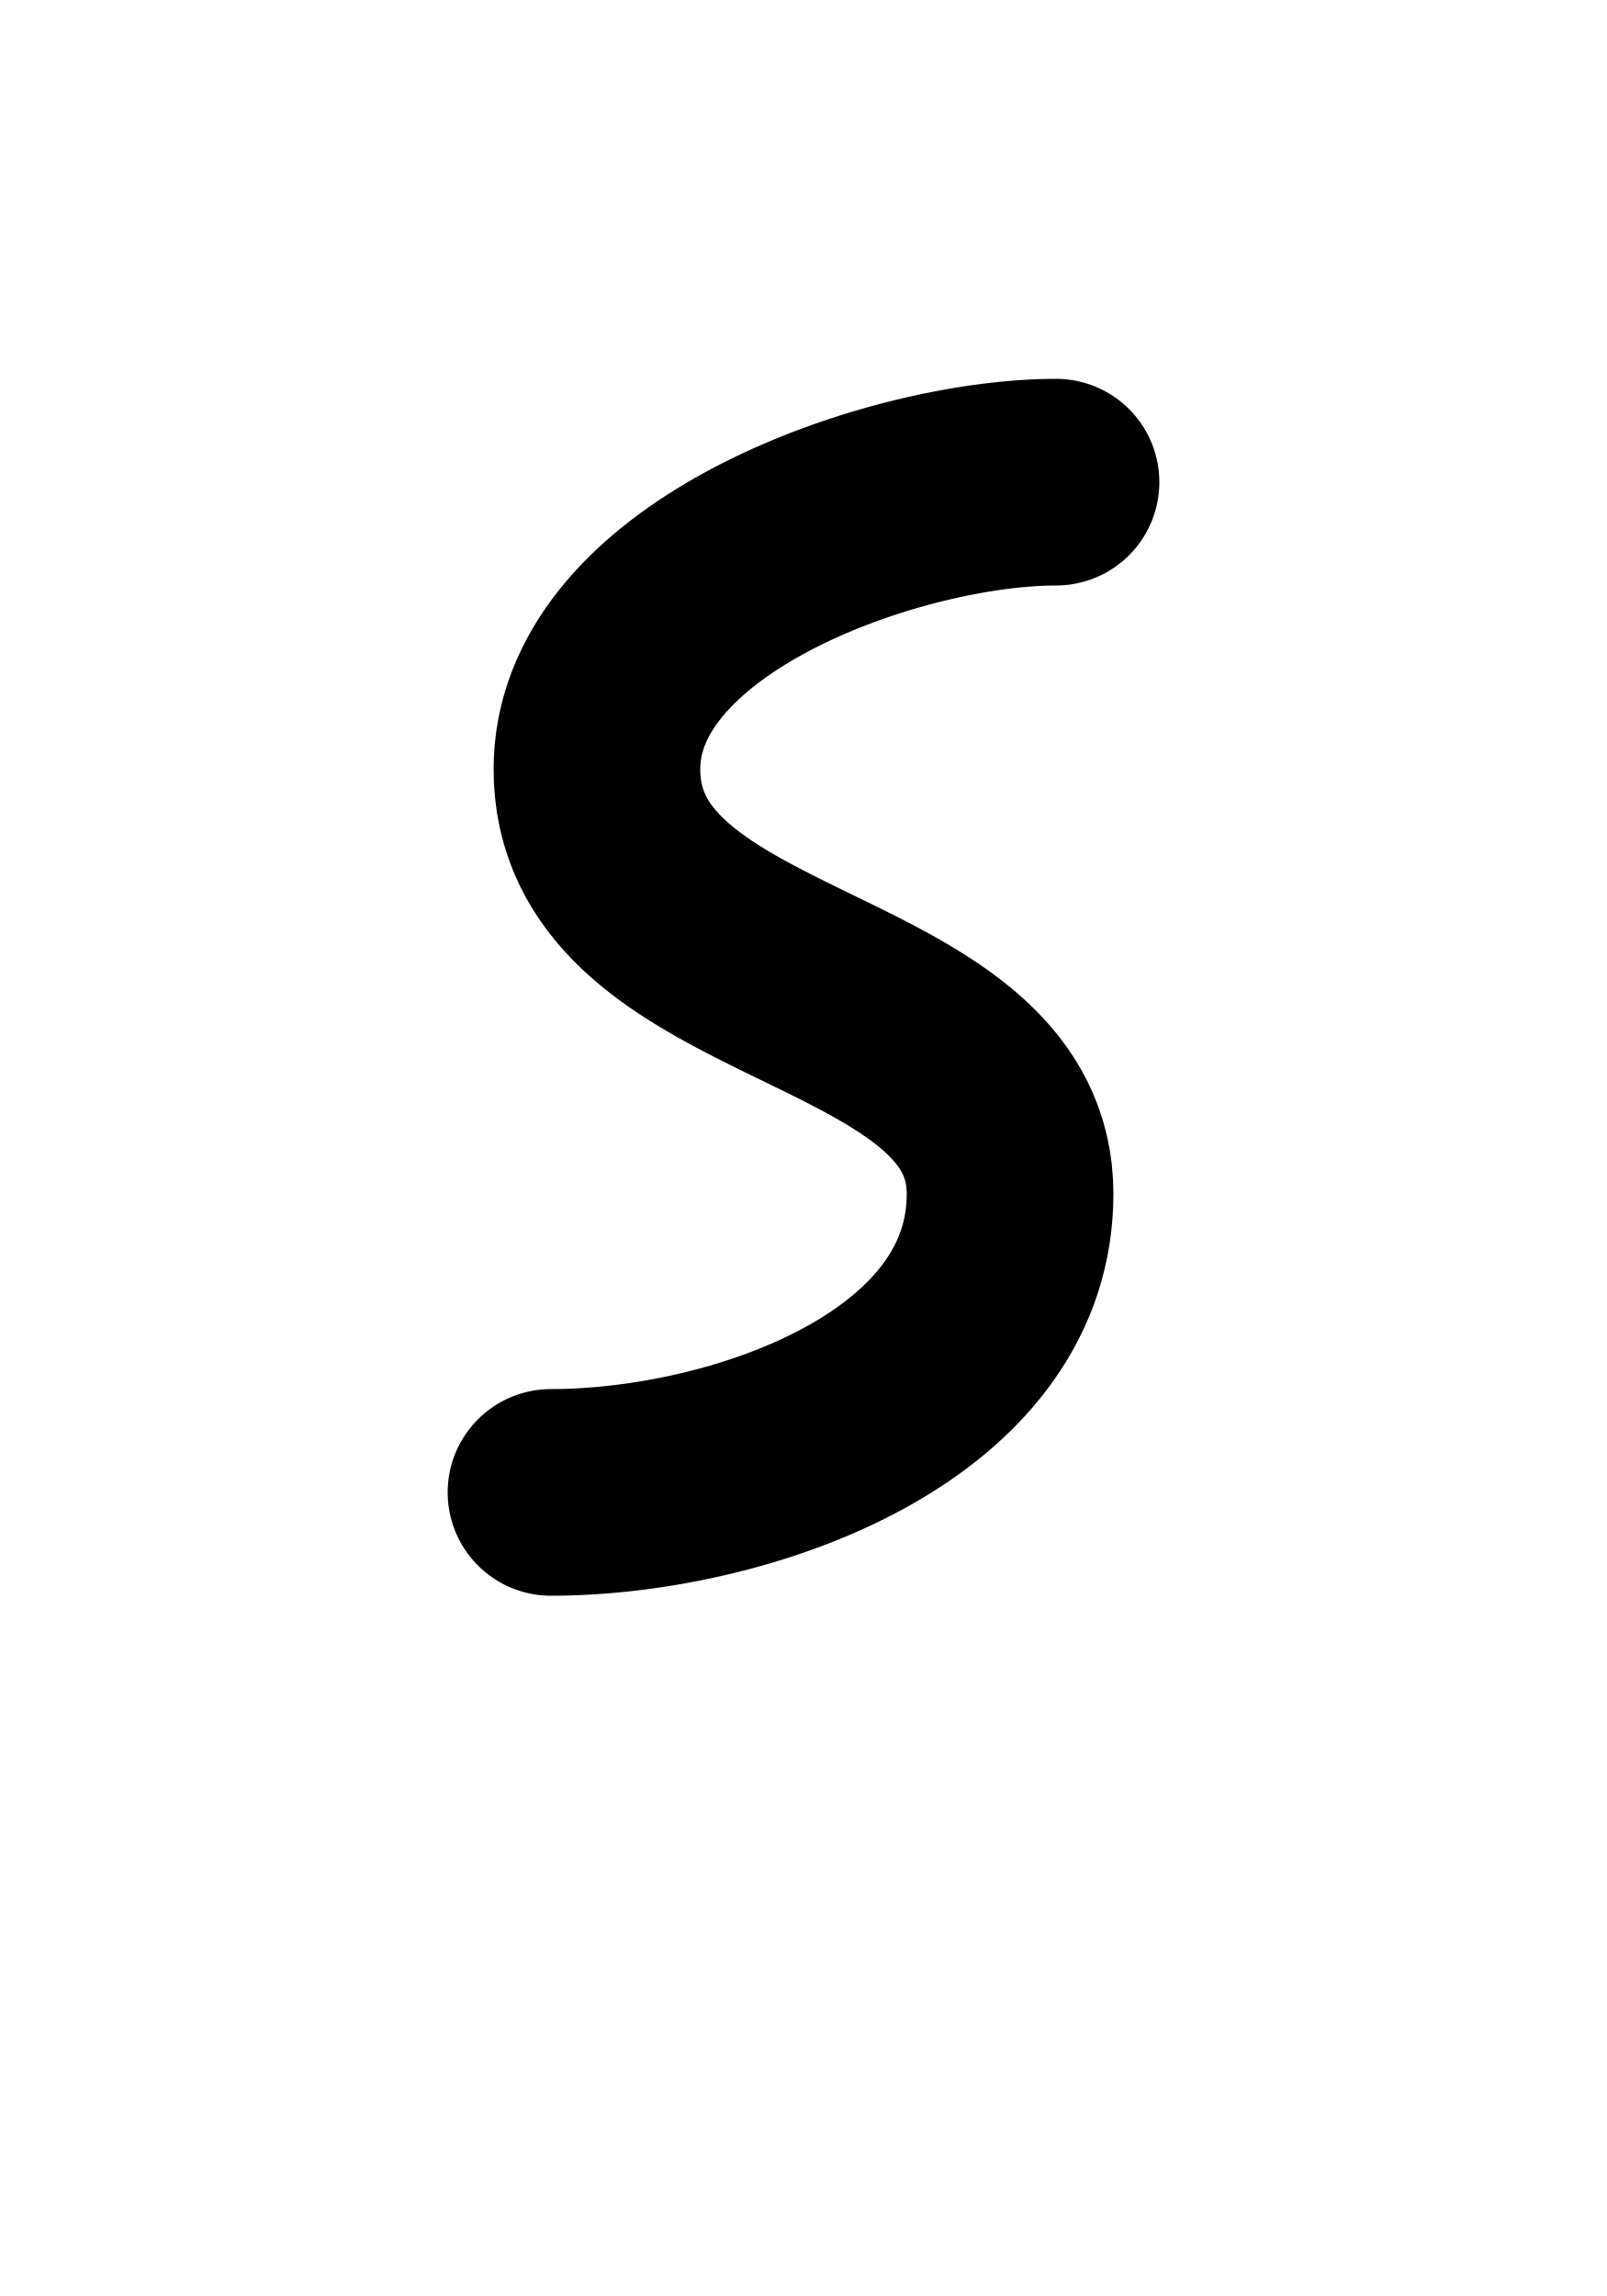
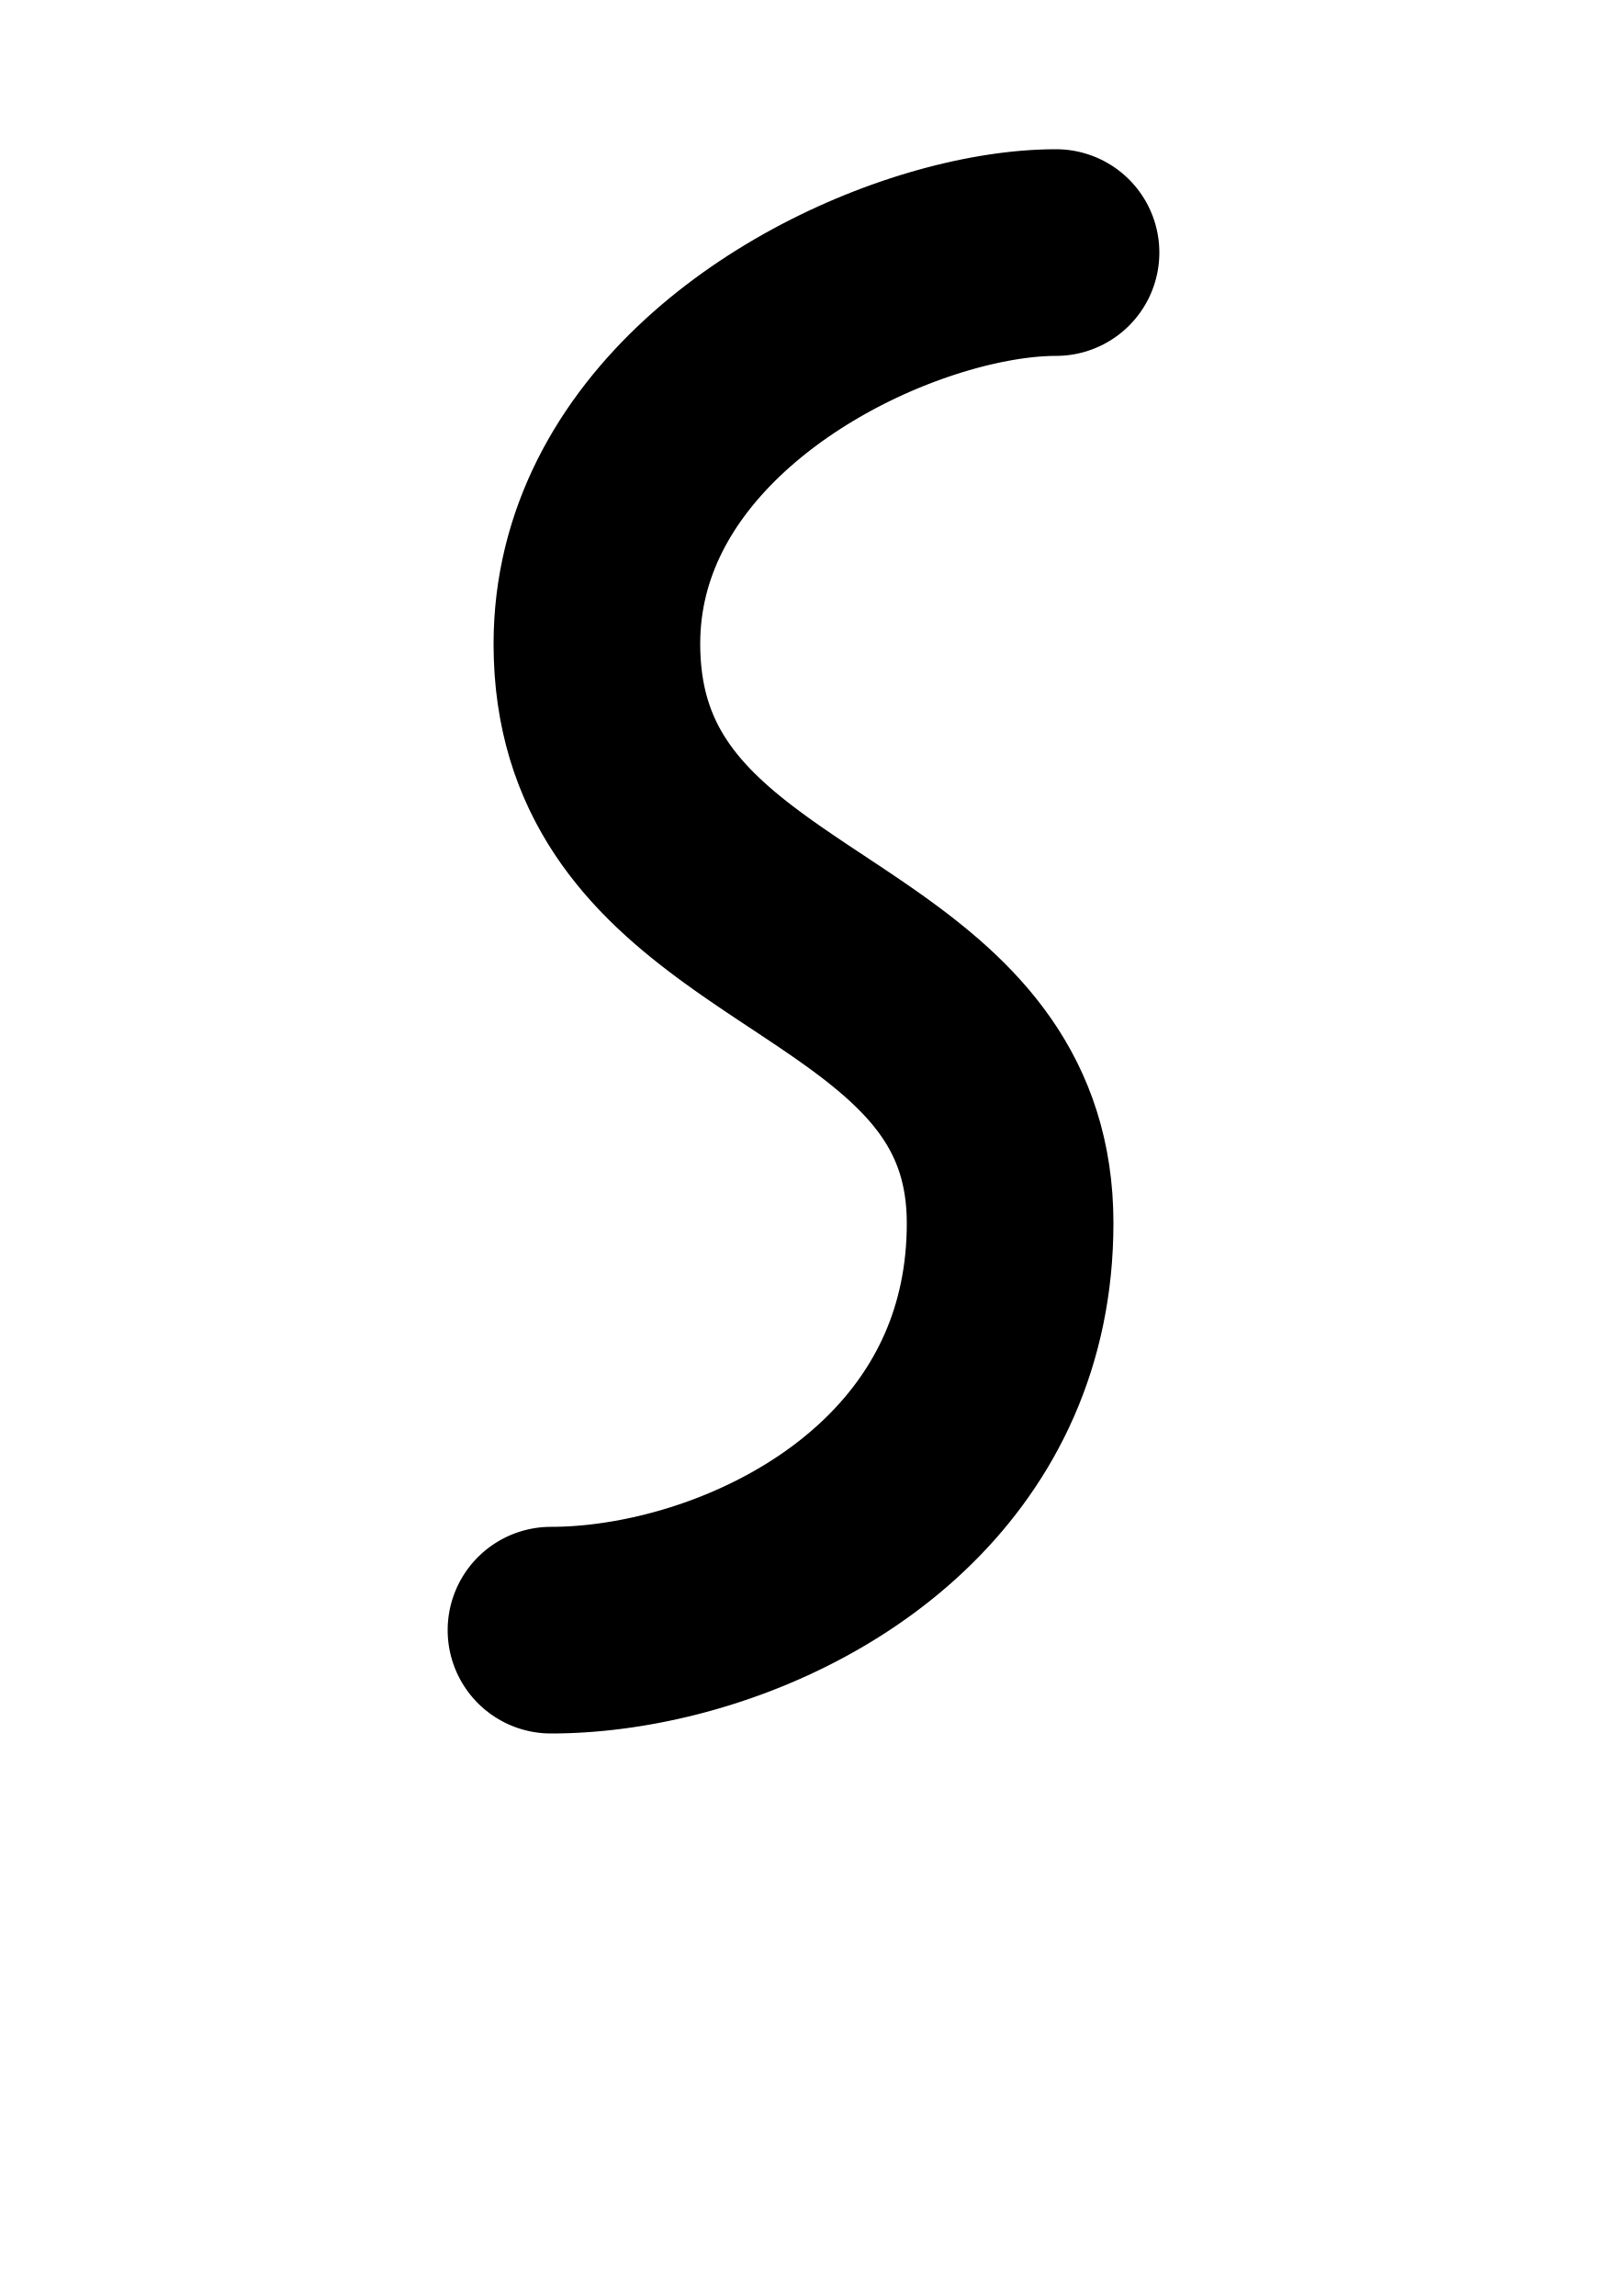
<svg xmlns="http://www.w3.org/2000/svg" viewBox="0 0 700.000 1000">
-   <path d="M 456.507 165.030 L 455.710 165.045 L 452.558 165.129 L 451.798 165.156 L 448.578 165.298 L 447.851 165.335 L 444.566 165.533 L 443.868 165.580 L 440.521 165.833 L 439.849 165.889 L 436.444 166.199 L 435.795 166.262 L 432.334 166.627 L 431.706 166.698 L 428.194 167.118 L 427.583 167.195 L 424.023 167.671 L 423.427 167.754 L 419.823 168.285 L 419.241 168.374 L 415.596 168.960 L 415.025 169.055 L 411.343 169.695 L 410.782 169.797 L 407.066 170.491 L 406.513 170.598 L 402.766 171.347 L 402.220 171.460 L 398.446 172.263 L 397.905 172.381 L 394.107 173.238 L 393.571 173.363 L 389.753 174.274 L 389.220 174.404 L 385.385 175.369 L 384.853 175.506 L 381.005 176.524 L 380.474 176.668 L 376.616 177.739 L 376.084 177.890 L 372.221 179.015 L 371.687 179.173 L 367.821 180.350 L 367.285 180.517 L 363.419 181.747 L 362.879 181.922 L 359.018 183.205 L 358.473 183.389 L 354.619 184.724 L 354.070 184.918 L 350.227 186.305 L 349.671 186.509 L 345.843 187.948 L 345.280 188.164 L 341.470 189.655 L 340.899 189.882 L 337.110 191.424 L 336.530 191.665 L 332.766 193.259 L 332.176 193.513 L 328.441 195.158 L 327.840 195.428 L 324.137 197.124 L 323.525 197.410 L 319.857 199.156 L 319.232 199.459 L 315.603 201.257 L 314.965 201.579 L 311.378 203.427 L 310.727 203.769 L 307.186 205.667 L 306.520 206.032 L 303.028 207.980 L 302.346 208.368 L 298.907 210.366 L 298.210 210.780 L 294.827 212.828 L 294.113 213.270 L 290.790 215.367 L 290.058 215.839 L 286.798 217.986 L 286.049 218.490 L 282.856 220.687 L 282.089 221.226 L 278.966 223.471 L 278.181 224.049 L 275.131 226.343 L 274.328 226.961 L 271.356 229.304 L 270.535 229.966 L 267.644 232.358 L 266.806 233.068 L 263.998 235.507 L 263.144 236.268 L 260.424 238.756 L 259.555 239.572 L 256.925 242.108 L 256.043 242.983 L 253.508 245.566 L 252.614 246.503 L 250.177 249.134 L 249.275 250.138 L 246.939 252.816 L 246.032 253.890 L 243.801 256.616 L 242.892 257.764 L 240.769 260.537 L 239.864 261.762 L 237.853 264.581 L 236.956 265.887 L 235.061 268.753 L 234.179 270.141 L 232.402 273.054 L 231.965 273.786 L 231.542 274.526 L 229.887 277.485 L 229.464 278.259 L 229.056 279.042 L 227.527 282.047 L 227.122 282.863 L 226.734 283.688 L 225.334 286.739 L 224.951 287.596 L 224.587 288.461 L 223.319 291.558 L 222.963 292.455 L 222.627 293.360 L 221.496 296.502 L 221.171 297.436 L 220.867 298.377 L 219.875 301.565 L 219.586 302.533 L 219.319 303.507 L 218.470 306.739 L 218.221 307.737 L 217.994 308.740 L 217.292 312.017 L 217.085 313.039 L 216.902 314.066 L 216.350 317.389 L 216.190 318.430 L 216.054 319.474 L 215.655 322.842 L 215.543 323.895 L 215.456 324.952 L 215.214 328.364 L 215.151 329.424 L 215.114 330.485 L 215.032 333.941 L 215.020 335.061 L 215.035 336.181 L 215.148 340.460 L 215.196 341.670 L 215.276 342.878 L 215.609 347.023 L 215.725 348.259 L 215.876 349.491 L 216.422 353.505 L 216.610 354.755 L 216.833 355.999 L 217.586 359.885 L 217.847 361.135 L 218.143 362.377 L 219.097 366.141 L 219.428 367.377 L 219.795 368.603 L 220.943 372.248 L 221.342 373.456 L 221.775 374.652 L 223.110 378.182 L 223.570 379.349 L 224.063 380.502 L 225.579 383.921 L 226.091 385.036 L 226.634 386.137 L 228.324 389.449 L 228.880 390.503 L 229.463 391.542 L 231.321 394.750 L 231.909 395.737 L 232.522 396.708 L 234.541 399.817 L 235.151 400.732 L 235.784 401.632 L 237.957 404.645 L 238.579 405.487 L 239.220 406.314 L 241.541 409.236 L 242.165 410.004 L 242.806 410.758 L 245.269 413.593 L 245.887 414.290 L 246.519 414.973 L 249.116 417.724 L 249.722 418.353 L 250.339 418.969 L 253.064 421.640 L 254.246 422.758 L 257.093 425.353 L 258.227 426.352 L 261.189 428.875 L 262.266 429.765 L 265.337 432.220 L 266.354 433.010 L 269.526 435.401 L 270.479 436.100 L 273.746 438.431 L 274.632 439.047 L 277.989 441.323 L 278.808 441.865 L 282.246 444.087 L 282.997 444.563 L 286.511 446.737 L 287.195 447.152 L 290.778 449.282 L 291.395 449.642 L 295.041 451.732 L 295.592 452.042 L 299.293 454.096 L 299.779 454.361 L 303.530 456.382 L 303.952 456.606 L 307.745 458.598 L 308.104 458.785 L 311.934 460.752 L 312.231 460.903 L 316.091 462.849 L 316.327 462.968 L 320.209 464.897 L 320.385 464.984 L 324.284 466.901 L 324.400 466.957 L 328.308 468.865 L 328.364 468.892 L 332.275 470.794 L 336.150 472.679 L 339.955 474.537 L 343.684 476.372 L 347.328 478.186 L 350.881 479.982 L 354.335 481.761 L 357.682 483.525 L 360.914 485.273 L 364.023 487.007 L 367.001 488.725 L 369.841 490.426 L 372.535 492.108 L 375.074 493.768 L 377.454 495.401 L 379.667 497.004 L 381.709 498.570 L 383.576 500.093 L 385.267 501.567 L 386.782 502.985 L 388.123 504.340 L 389.296 505.628 L 390.310 506.844 L 391.177 507.987 L 391.909 509.060 L 392.524 510.070 L 393.039 511.029 L 393.471 511.955 L 393.836 512.873 L 394.147 513.811 L 394.412 514.802 L 394.632 515.883 L 394.805 517.088 L 394.920 518.452 L 394.968 520.186 L 394.930 522.133 L 394.810 524.189 L 394.615 526.175 L 394.349 528.098 L 394.014 529.968 L 393.612 531.792 L 393.144 533.577 L 392.609 535.331 L 392.006 537.062 L 391.334 538.774 L 390.591 540.474 L 389.775 542.165 L 388.882 543.852 L 387.911 545.538 L 386.859 547.223 L 385.723 548.910 L 384.502 550.599 L 383.193 552.291 L 381.794 553.983 L 380.305 555.675 L 378.725 557.367 L 377.054 559.055 L 375.292 560.738 L 373.439 562.414 L 371.496 564.080 L 369.464 565.735 L 367.345 567.376 L 365.141 569.000 L 362.854 570.606 L 360.485 572.191 L 358.039 573.753 L 355.516 575.290 L 352.921 576.801 L 350.255 578.283 L 347.523 579.735 L 344.727 581.156 L 341.871 582.543 L 338.958 583.896 L 335.991 585.213 L 332.973 586.493 L 329.909 587.735 L 326.802 588.938 L 323.655 590.101 L 320.472 591.224 L 317.256 592.305 L 314.012 593.345 L 310.742 594.341 L 307.451 595.295 L 304.142 596.205 L 300.818 597.071 L 297.484 597.893 L 294.142 598.670 L 290.798 599.402 L 287.454 600.089 L 284.115 600.731 L 280.783 601.328 L 277.463 601.879 L 274.160 602.385 L 270.875 602.845 L 267.614 603.260 L 264.381 603.630 L 261.179 603.955 L 258.013 604.235 L 254.887 604.471 L 251.804 604.663 L 248.770 604.811 L 245.789 604.916 L 242.864 604.978 L 239.676 605.001 L 238.572 605.023 L 237.469 605.071 L 236.367 605.147 L 235.267 605.250 L 234.170 605.379 L 233.077 605.536 L 231.988 605.719 L 230.904 605.929 L 229.825 606.165 L 228.752 606.428 L 227.686 606.718 L 226.628 607.033 L 225.577 607.374 L 224.535 607.741 L 223.503 608.133 L 222.480 608.550 L 221.469 608.993 L 220.468 609.460 L 219.479 609.952 L 218.502 610.467 L 217.538 611.007 L 216.588 611.570 L 215.652 612.156 L 214.731 612.765 L 213.825 613.396 L 212.934 614.050 L 212.060 614.725 L 211.203 615.421 L 210.363 616.138 L 209.541 616.876 L 208.737 617.633 L 207.952 618.410 L 207.186 619.206 L 206.441 620.021 L 205.715 620.853 L 205.010 621.703 L 204.326 622.571 L 203.664 623.454 L 203.023 624.354 L 202.405 625.269 L 201.809 626.199 L 201.237 627.144 L 200.687 628.102 L 200.162 629.073 L 199.660 630.057 L 199.183 631.053 L 198.730 632.061 L 198.303 633.079 L 197.900 634.107 L 197.523 635.145 L 197.171 636.192 L 196.845 637.247 L 196.545 638.310 L 196.271 639.380 L 196.024 640.457 L 195.803 641.539 L 195.608 642.626 L 195.441 643.718 L 195.300 644.813 L 195.186 645.912 L 195.099 647.013 L 195.039 648.115 L 195.007 649.219 L 195.001 650.324 L 195.023 651.428 L 195.071 652.531 L 195.147 653.633 L 195.250 654.733 L 195.379 655.830 L 195.536 656.923 L 195.719 658.012 L 195.929 659.096 L 196.165 660.175 L 196.428 661.248 L 196.718 662.314 L 197.033 663.372 L 197.374 664.423 L 197.741 665.465 L 198.133 666.497 L 198.550 667.520 L 198.993 668.531 L 199.460 669.532 L 199.952 670.521 L 200.467 671.498 L 201.007 672.462 L 201.570 673.412 L 202.156 674.348 L 202.765 675.269 L 203.396 676.175 L 204.050 677.066 L 204.725 677.940 L 205.421 678.797 L 206.138 679.637 L 206.876 680.459 L 207.633 681.263 L 208.410 682.048 L 209.206 682.814 L 210.021 683.559 L 210.853 684.285 L 211.703 684.990 L 212.571 685.674 L 213.454 686.336 L 214.354 686.977 L 215.269 687.595 L 216.199 688.191 L 217.144 688.763 L 218.102 689.313 L 219.073 689.838 L 220.057 690.340 L 221.053 690.817 L 222.061 691.270 L 223.079 691.697 L 224.107 692.100 L 225.145 692.477 L 226.192 692.829 L 227.247 693.155 L 228.310 693.455 L 229.380 693.729 L 230.457 693.976 L 231.539 694.197 L 232.626 694.392 L 233.718 694.559 L 234.813 694.700 L 235.912 694.814 L 237.013 694.901 L 238.115 694.961 L 239.219 694.993 L 240.324 694.999 L 243.830 694.974 L 244.466 694.965 L 248.020 694.889 L 248.642 694.871 L 252.240 694.745 L 252.851 694.719 L 256.490 694.541 L 257.090 694.508 L 260.768 694.279 L 261.359 694.239 L 265.072 693.959 L 265.656 693.911 L 269.402 693.579 L 269.979 693.525 L 273.754 693.141 L 274.326 693.080 L 278.129 692.645 L 278.696 692.576 L 282.523 692.089 L 283.087 692.013 L 286.935 691.474 L 287.498 691.392 L 291.363 690.800 L 291.925 690.710 L 295.806 690.066 L 296.367 689.969 L 300.260 689.272 L 300.822 689.167 L 304.725 688.417 L 305.289 688.305 L 309.198 687.502 L 309.764 687.382 L 313.677 686.525 L 314.247 686.396 L 318.160 685.486 L 318.734 685.349 L 322.645 684.385 L 323.223 684.238 L 327.129 683.220 L 327.714 683.064 L 331.611 681.992 L 332.202 681.825 L 336.089 680.699 L 336.687 680.521 L 340.560 679.341 L 341.166 679.151 L 345.022 677.916 L 345.637 677.714 L 349.472 676.424 L 350.097 676.209 L 353.910 674.864 L 354.545 674.635 L 358.332 673.235 L 358.977 672.991 L 362.736 671.535 L 363.393 671.275 L 367.120 669.764 L 367.789 669.487 L 371.482 667.920 L 372.163 667.624 L 375.819 666.002 L 376.513 665.686 L 380.128 664.008 L 380.837 663.671 L 384.409 661.937 L 385.131 661.578 L 388.657 659.786 L 389.394 659.403 L 392.871 657.556 L 393.623 657.147 L 397.048 655.242 L 397.815 654.806 L 401.185 652.844 L 401.967 652.378 L 405.279 650.360 L 406.076 649.862 L 409.328 647.786 L 410.140 647.255 L 413.328 645.121 L 414.155 644.555 L 417.276 642.363 L 418.117 641.758 L 421.169 639.509 L 422.024 638.864 L 425.004 636.556 L 425.870 635.868 L 428.775 633.502 L 429.653 632.768 L 432.479 630.344 L 433.367 629.562 L 436.112 627.080 L 437.008 626.247 L 439.669 623.706 L 440.570 622.821 L 443.145 620.220 L 444.049 619.280 L 446.533 616.620 L 447.437 615.623 L 449.829 612.904 L 450.730 611.848 L 453.026 609.069 L 453.919 607.953 L 456.116 605.115 L 456.998 603.936 L 459.094 601.038 L 459.960 599.798 L 461.951 596.840 L 462.795 595.538 L 464.680 592.519 L 465.498 591.155 L 467.272 588.076 L 468.058 586.653 L 469.719 583.513 L 470.100 582.776 L 470.468 582.032 L 472.012 578.831 L 472.372 578.067 L 472.718 577.295 L 474.144 574.034 L 474.480 573.243 L 474.802 572.447 L 476.106 569.124 L 476.416 568.311 L 476.710 567.491 L 477.889 564.107 L 478.170 563.273 L 478.435 562.434 L 479.487 558.988 L 479.737 558.137 L 479.971 557.280 L 480.891 553.773 L 481.109 552.908 L 481.310 552.038 L 482.097 548.469 L 482.281 547.593 L 482.447 546.714 L 483.098 543.082 L 483.247 542.200 L 483.378 541.315 L 483.889 537.622 L 484.002 536.737 L 484.098 535.850 L 484.467 532.094 L 484.545 531.211 L 484.605 530.327 L 484.828 526.508 L 484.871 525.630 L 484.897 524.752 L 484.972 520.870 L 484.980 519.814 L 484.963 518.757 L 484.851 514.692 L 484.797 513.419 L 484.708 512.147 L 484.375 508.211 L 484.247 506.912 L 484.080 505.616 L 483.534 501.804 L 483.327 500.494 L 483.081 499.190 L 482.327 495.498 L 482.041 494.192 L 481.715 492.895 L 480.761 489.320 L 480.398 488.035 L 479.996 486.761 L 478.849 483.299 L 478.414 482.050 L 477.943 480.814 L 476.608 477.460 L 476.111 476.261 L 475.579 475.077 L 474.063 471.828 L 473.513 470.691 L 472.931 469.569 L 471.241 466.422 L 470.649 465.355 L 470.029 464.304 L 468.171 461.254 L 467.550 460.263 L 466.904 459.289 L 464.885 456.332 L 464.247 455.421 L 463.586 454.526 L 461.413 451.657 L 460.768 450.827 L 460.104 450.011 L 457.783 447.228 L 457.142 446.475 L 456.484 445.737 L 454.021 443.035 L 453.391 442.358 L 452.748 441.694 L 450.151 439.070 L 449.539 438.464 L 448.917 437.870 L 446.192 435.318 L 445.008 434.249 L 442.161 431.767 L 441.036 430.818 L 438.074 428.402 L 437.013 427.563 L 433.942 425.208 L 432.949 424.468 L 429.776 422.171 L 428.853 421.520 L 425.586 419.277 L 424.734 418.707 L 421.378 416.514 L 420.597 416.015 L 417.159 413.868 L 416.450 413.434 L 412.935 411.329 L 412.296 410.953 L 408.713 408.886 L 408.143 408.563 L 404.498 406.530 L 403.995 406.254 L 400.294 404.251 L 399.857 404.018 L 396.106 402.041 L 395.735 401.848 L 391.941 399.894 L 391.634 399.737 L 387.804 397.801 L 387.558 397.678 L 383.699 395.757 L 383.515 395.666 L 379.633 393.755 L 379.510 393.695 L 375.611 391.791 L 375.548 391.760 L 371.639 389.859 L 367.752 387.968 L 363.929 386.103 L 360.176 384.258 L 356.500 382.431 L 352.908 380.619 L 349.406 378.821 L 346.003 377.034 L 342.707 375.258 L 339.524 373.493 L 336.462 371.738 L 333.530 369.994 L 330.733 368.264 L 328.080 366.549 L 325.577 364.852 L 323.230 363.177 L 321.043 361.529 L 319.021 359.912 L 317.166 358.332 L 315.478 356.794 L 313.957 355.303 L 312.599 353.864 L 311.397 352.481 L 310.343 351.153 L 309.425 349.881 L 308.631 348.658 L 307.947 347.476 L 307.357 346.320 L 306.847 345.171 L 306.406 344.005 L 306.025 342.794 L 305.699 341.509 L 305.430 340.117 L 305.221 338.587 L 305.085 336.888 L 305.034 334.939 L 305.064 333.665 L 305.156 332.370 L 305.306 331.101 L 305.514 329.846 L 305.783 328.594 L 306.114 327.333 L 306.511 326.054 L 306.981 324.750 L 307.527 323.416 L 308.155 322.047 L 308.870 320.641 L 309.678 319.197 L 310.582 317.714 L 311.587 316.195 L 312.696 314.640 L 313.910 313.054 L 315.232 311.439 L 316.662 309.799 L 318.200 308.139 L 319.847 306.461 L 321.600 304.770 L 323.458 303.071 L 325.420 301.367 L 327.482 299.661 L 329.642 297.959 L 331.897 296.262 L 334.244 294.575 L 336.679 292.900 L 339.198 291.241 L 341.798 289.600 L 344.474 287.980 L 347.223 286.382 L 350.041 284.810 L 352.923 283.265 L 355.865 281.750 L 358.863 280.265 L 361.913 278.813 L 365.010 277.394 L 368.150 276.012 L 371.329 274.666 L 374.542 273.358 L 377.785 272.090 L 381.054 270.861 L 384.344 269.674 L 387.652 268.529 L 390.972 267.426 L 394.300 266.368 L 397.631 265.353 L 400.962 264.384 L 404.288 263.461 L 407.604 262.583 L 410.906 261.753 L 414.189 260.970 L 417.448 260.234 L 420.679 259.547 L 423.877 258.908 L 427.036 258.317 L 430.153 257.775 L 433.222 257.282 L 436.236 256.839 L 439.193 256.444 L 442.084 256.098 L 444.905 255.800 L 447.650 255.551 L 450.312 255.350 L 452.885 255.195 L 455.361 255.087 L 457.734 255.023 L 460.414 254.998 L 461.518 254.974 L 462.621 254.924 L 463.723 254.846 L 464.823 254.741 L 465.919 254.609 L 467.012 254.450 L 468.101 254.265 L 469.185 254.053 L 470.263 253.814 L 471.335 253.549 L 472.401 253.258 L 473.458 252.940 L 474.508 252.597 L 475.549 252.228 L 476.581 251.834 L 477.602 251.414 L 478.614 250.970 L 479.613 250.501 L 480.601 250.007 L 481.577 249.490 L 482.540 248.948 L 483.489 248.383 L 484.424 247.795 L 485.344 247.185 L 486.249 246.551 L 487.138 245.896 L 488.011 245.219 L 488.866 244.521 L 489.705 243.803 L 490.526 243.063 L 491.328 242.304 L 492.111 241.526 L 492.875 240.728 L 493.619 239.912 L 494.343 239.078 L 495.047 238.226 L 495.729 237.358 L 496.389 236.473 L 497.028 235.572 L 497.645 234.655 L 498.238 233.724 L 498.809 232.779 L 499.356 231.819 L 499.880 230.847 L 500.380 229.862 L 500.855 228.865 L 501.305 227.857 L 501.731 226.838 L 502.132 225.808 L 502.507 224.770 L 502.857 223.722 L 503.181 222.666 L 503.478 221.603 L 503.750 220.532 L 503.995 219.455 L 504.214 218.373 L 504.406 217.285 L 504.572 216.193 L 504.710 215.097 L 504.822 213.999 L 504.907 212.897 L 504.964 211.794 L 504.995 210.690 L 504.998 209.586 L 504.974 208.482 L 504.924 207.379 L 504.846 206.277 L 504.741 205.177 L 504.609 204.081 L 504.450 202.988 L 504.265 201.899 L 504.053 200.815 L 503.814 199.737 L 503.549 198.665 L 503.258 197.599 L 502.940 196.542 L 502.597 195.492 L 502.228 194.451 L 501.834 193.419 L 501.414 192.398 L 500.970 191.386 L 500.501 190.387 L 500.007 189.399 L 499.490 188.423 L 498.948 187.460 L 498.383 186.511 L 497.795 185.576 L 497.185 184.656 L 496.551 183.751 L 495.896 182.862 L 495.219 181.989 L 494.521 181.134 L 493.803 180.295 L 493.063 179.474 L 492.304 178.672 L 491.526 177.889 L 490.728 177.125 L 489.912 176.381 L 489.078 175.657 L 488.226 174.953 L 487.358 174.271 L 486.473 173.611 L 485.572 172.972 L 484.655 172.355 L 483.724 171.762 L 482.779 171.191 L 481.819 170.644 L 480.847 170.120 L 479.862 169.620 L 478.865 169.145 L 477.857 168.695 L 476.838 168.269 L 475.808 167.868 L 474.770 167.493 L 473.722 167.143 L 472.666 166.819 L 471.603 166.522 L 470.532 166.250 L 469.455 166.005 L 468.373 165.786 L 467.285 165.594 L 466.193 165.428 L 465.097 165.290 L 463.999 165.178 L 462.897 165.093 L 461.794 165.036 L 460.690 165.005 L 459.586 165.002 L 456.507 165.030 Z" fill="black" fill-rule="evenodd" />
+   <path d="M 456.820 65.032 L 455.865 65.053 L 453.123 65.141 L 452.209 65.180 L 449.413 65.327 L 448.536 65.382 L 445.690 65.587 L 444.846 65.656 L 441.952 65.920 L 441.138 66.001 L 438.198 66.323 L 437.412 66.416 L 434.428 66.796 L 433.668 66.900 L 430.642 67.337 L 429.905 67.450 L 426.840 67.946 L 426.123 68.068 L 423.021 68.620 L 422.324 68.751 L 419.188 69.361 L 418.507 69.499 L 415.338 70.166 L 414.673 70.311 L 411.475 71.036 L 410.824 71.188 L 407.598 71.970 L 406.959 72.129 L 403.707 72.967 L 403.080 73.134 L 399.805 74.028 L 399.188 74.202 L 395.893 75.153 L 395.284 75.333 L 391.970 76.340 L 391.369 76.527 L 388.039 77.590 L 387.445 77.785 L 384.101 78.904 L 383.512 79.105 L 380.158 80.280 L 379.573 80.489 L 376.210 81.719 L 375.629 81.935 L 372.259 83.221 L 371.682 83.445 L 368.307 84.786 L 367.732 85.018 L 364.355 86.414 L 363.783 86.655 L 360.405 88.106 L 359.834 88.356 L 356.459 89.861 L 355.889 90.120 L 352.518 91.679 L 351.948 91.948 L 348.585 93.562 L 348.014 93.841 L 344.660 95.509 L 344.088 95.799 L 340.746 97.521 L 340.173 97.822 L 336.845 99.598 L 336.269 99.910 L 332.958 101.740 L 332.380 102.065 L 329.087 103.948 L 328.507 104.285 L 325.235 106.222 L 324.652 106.573 L 321.403 108.563 L 320.817 108.928 L 317.593 110.970 L 317.004 111.350 L 313.808 113.446 L 313.215 113.842 L 310.050 115.990 L 309.453 116.402 L 306.320 118.603 L 305.720 119.032 L 302.622 121.285 L 302.017 121.733 L 298.956 124.038 L 298.348 124.505 L 295.326 126.862 L 294.714 127.348 L 291.735 129.757 L 291.119 130.264 L 288.183 132.725 L 287.564 133.254 L 284.675 135.766 L 284.052 136.318 L 281.212 138.882 L 280.587 139.457 L 277.797 142.072 L 277.169 142.671 L 274.433 145.337 L 273.804 145.963 L 271.123 148.679 L 270.493 149.331 L 267.870 152.099 L 267.239 152.779 L 264.676 155.597 L 264.046 156.305 L 261.546 159.173 L 260.917 159.911 L 258.482 162.830 L 257.855 163.598 L 255.487 166.566 L 254.865 167.365 L 252.566 170.384 L 251.948 171.215 L 249.722 174.283 L 249.110 175.147 L 246.958 178.265 L 246.354 179.161 L 244.278 182.329 L 243.685 183.259 L 241.687 186.475 L 241.105 187.439 L 239.189 190.704 L 238.621 191.702 L 236.788 195.016 L 236.235 196.047 L 234.487 199.410 L 233.952 200.475 L 232.293 203.887 L 231.777 204.984 L 230.208 208.444 L 229.714 209.574 L 228.238 213.082 L 227.768 214.242 L 226.387 217.798 L 225.944 218.989 L 224.659 222.593 L 224.245 223.811 L 223.060 227.463 L 222.676 228.707 L 221.593 232.407 L 221.242 233.676 L 220.263 237.422 L 219.946 238.713 L 219.074 242.507 L 218.793 243.817 L 218.030 247.658 L 217.787 248.984 L 217.134 252.872 L 216.930 254.212 L 216.391 258.146 L 216.227 259.496 L 215.804 263.477 L 215.681 264.834 L 215.375 268.862 L 215.293 270.222 L 215.108 274.296 L 215.067 275.657 L 215.005 279.776 L 215.006 281.210 L 215.092 286.317 L 215.145 287.864 L 215.399 292.830 L 215.508 294.415 L 215.927 299.244 L 216.097 300.861 L 216.676 305.556 L 216.784 306.378 L 216.908 307.197 L 217.643 311.762 L 217.784 312.592 L 217.941 313.419 L 218.826 317.858 L 219.001 318.692 L 219.191 319.522 L 220.223 323.839 L 220.430 324.671 L 220.654 325.500 L 221.828 329.697 L 222.068 330.524 L 222.324 331.347 L 223.636 335.428 L 223.908 336.245 L 224.194 337.056 L 225.641 341.026 L 225.941 341.827 L 226.257 342.622 L 227.832 346.483 L 228.160 347.265 L 228.502 348.040 L 230.202 351.796 L 230.554 352.554 L 230.919 353.305 L 232.740 356.960 L 233.498 358.414 L 235.434 361.971 L 236.225 363.364 L 238.274 366.826 L 239.090 368.154 L 241.246 371.525 L 242.080 372.783 L 244.339 376.068 L 245.183 377.254 L 247.540 380.455 L 248.387 381.567 L 250.838 384.689 L 251.680 385.728 L 254.221 388.773 L 255.051 389.739 L 257.678 392.711 L 258.490 393.606 L 261.198 396.508 L 261.988 397.334 L 264.772 400.170 L 265.534 400.929 L 268.391 403.703 L 269.121 404.397 L 272.046 407.113 L 272.741 407.745 L 275.729 410.407 L 276.386 410.980 L 279.433 413.590 L 280.050 414.108 L 283.152 416.670 L 283.725 417.136 L 286.878 419.654 L 287.407 420.070 L 290.606 422.547 L 291.090 422.916 L 294.330 425.356 L 294.767 425.681 L 298.044 428.087 L 298.435 428.370 L 301.745 430.746 L 302.087 430.990 L 305.426 433.339 L 305.720 433.545 L 309.083 435.871 L 309.328 436.040 L 312.711 438.347 L 312.908 438.481 L 316.306 440.773 L 316.454 440.872 L 319.862 443.151 L 319.961 443.217 L 323.376 445.488 L 323.426 445.521 L 326.844 447.787 L 330.235 450.035 L 333.570 452.252 L 336.844 454.441 L 340.054 456.606 L 343.194 458.748 L 346.260 460.869 L 349.248 462.973 L 352.154 465.060 L 354.974 467.132 L 357.704 469.190 L 360.340 471.234 L 362.878 473.267 L 365.317 475.287 L 367.652 477.295 L 369.883 479.291 L 372.006 481.276 L 374.022 483.249 L 375.930 485.212 L 377.731 487.163 L 379.425 489.105 L 381.014 491.040 L 382.501 492.968 L 383.890 494.895 L 385.184 496.824 L 386.387 498.761 L 387.503 500.713 L 388.537 502.689 L 389.494 504.699 L 390.375 506.753 L 391.185 508.865 L 391.923 511.047 L 392.591 513.314 L 393.186 515.680 L 393.707 518.159 L 394.148 520.766 L 394.505 523.515 L 394.770 526.418 L 394.936 529.486 L 394.995 532.846 L 394.953 536.234 L 394.825 539.666 L 394.614 543.024 L 394.324 546.309 L 393.956 549.524 L 393.513 552.672 L 392.998 555.753 L 392.412 558.772 L 391.757 561.730 L 391.034 564.629 L 390.246 567.471 L 389.394 570.260 L 388.478 572.996 L 387.500 575.683 L 386.461 578.321 L 385.361 580.914 L 384.202 583.462 L 382.984 585.967 L 381.707 588.431 L 380.373 590.855 L 378.981 593.240 L 377.532 595.588 L 376.027 597.899 L 374.465 600.173 L 372.848 602.412 L 371.176 604.616 L 369.450 606.785 L 367.669 608.919 L 365.836 611.019 L 363.950 613.085 L 362.012 615.116 L 360.023 617.112 L 357.985 619.073 L 355.897 620.999 L 353.762 622.889 L 351.581 624.744 L 349.354 626.562 L 347.083 628.343 L 344.769 630.086 L 342.415 631.792 L 340.021 633.459 L 337.589 635.088 L 335.120 636.677 L 332.618 638.226 L 330.082 639.735 L 327.516 641.203 L 324.921 642.630 L 322.299 644.015 L 319.651 645.358 L 316.981 646.658 L 314.290 647.915 L 311.580 649.129 L 308.854 650.300 L 306.113 651.426 L 303.360 652.508 L 300.597 653.545 L 297.826 654.538 L 295.050 655.486 L 292.271 656.389 L 289.492 657.246 L 286.714 658.058 L 283.941 658.824 L 281.174 659.545 L 278.417 660.220 L 275.671 660.850 L 272.940 661.435 L 270.226 661.973 L 267.532 662.467 L 264.860 662.916 L 262.213 663.319 L 259.594 663.678 L 257.006 663.993 L 254.452 664.264 L 251.934 664.492 L 249.456 664.676 L 247.020 664.818 L 244.631 664.919 L 242.290 664.979 L 239.614 665.002 L 238.509 665.025 L 237.406 665.075 L 236.304 665.152 L 235.205 665.256 L 234.108 665.387 L 233.015 665.545 L 231.926 665.730 L 230.842 665.942 L 229.764 666.180 L 228.692 666.444 L 227.626 666.735 L 226.568 667.051 L 225.518 667.394 L 224.477 667.762 L 223.445 668.156 L 222.423 668.575 L 221.412 669.019 L 220.411 669.487 L 219.423 669.980 L 218.447 670.497 L 217.484 671.038 L 216.535 671.602 L 215.600 672.190 L 214.679 672.800 L 213.774 673.433 L 212.884 674.087 L 212.011 674.763 L 211.155 675.461 L 210.316 676.179 L 209.495 676.918 L 208.692 677.676 L 207.908 678.455 L 207.144 679.252 L 206.399 680.067 L 205.674 680.901 L 204.971 681.752 L 204.288 682.620 L 203.627 683.505 L 202.988 684.405 L 202.371 685.322 L 201.776 686.252 L 201.205 687.198 L 200.657 688.157 L 200.133 689.129 L 199.633 690.113 L 199.157 691.110 L 198.706 692.118 L 198.279 693.137 L 197.878 694.166 L 197.502 695.204 L 197.152 696.252 L 196.827 697.307 L 196.529 698.371 L 196.256 699.441 L 196.010 700.518 L 195.791 701.600 L 195.598 702.688 L 195.432 703.780 L 195.293 704.875 L 195.180 705.974 L 195.095 707.075 L 195.037 708.178 L 195.006 709.282 L 195.002 710.386 L 195.025 711.491 L 195.075 712.594 L 195.152 713.696 L 195.256 714.795 L 195.387 715.892 L 195.545 716.985 L 195.730 718.074 L 195.942 719.158 L 196.180 720.236 L 196.444 721.308 L 196.735 722.374 L 197.051 723.432 L 197.394 724.482 L 197.762 725.523 L 198.156 726.555 L 198.575 727.577 L 199.019 728.588 L 199.487 729.589 L 199.980 730.577 L 200.497 731.553 L 201.038 732.516 L 201.602 733.465 L 202.190 734.400 L 202.800 735.321 L 203.433 736.226 L 204.087 737.116 L 204.763 737.989 L 205.461 738.845 L 206.179 739.684 L 206.918 740.505 L 207.676 741.308 L 208.455 742.092 L 209.252 742.856 L 210.067 743.601 L 210.901 744.326 L 211.752 745.029 L 212.620 745.712 L 213.505 746.373 L 214.405 747.012 L 215.322 747.629 L 216.252 748.224 L 217.198 748.795 L 218.157 749.343 L 219.129 749.867 L 220.113 750.367 L 221.110 750.843 L 222.118 751.294 L 223.137 751.721 L 224.166 752.122 L 225.204 752.498 L 226.252 752.848 L 227.307 753.173 L 228.371 753.471 L 229.441 753.744 L 230.518 753.990 L 231.600 754.209 L 232.688 754.402 L 233.780 754.568 L 234.875 754.707 L 235.974 754.820 L 237.075 754.905 L 238.178 754.963 L 239.282 754.994 L 240.386 754.998 L 243.443 754.972 L 244.204 754.959 L 247.297 754.880 L 248.042 754.855 L 251.170 754.723 L 251.902 754.687 L 255.062 754.502 L 255.781 754.454 L 258.972 754.217 L 259.679 754.158 L 262.899 753.868 L 263.596 753.799 L 266.843 753.455 L 267.531 753.376 L 270.802 752.978 L 271.481 752.891 L 274.776 752.439 L 275.448 752.342 L 278.763 751.836 L 279.428 751.729 L 282.763 751.170 L 283.422 751.054 L 286.774 750.440 L 287.428 750.315 L 290.794 749.646 L 291.445 749.512 L 294.824 748.789 L 295.471 748.646 L 298.862 747.868 L 299.506 747.715 L 302.906 746.883 L 303.547 746.721 L 306.955 745.833 L 307.594 745.661 L 311.007 744.718 L 311.646 744.536 L 315.062 743.538 L 315.700 743.346 L 319.118 742.292 L 319.756 742.090 L 323.173 740.980 L 323.811 740.767 L 327.226 739.602 L 327.865 739.378 L 331.275 738.156 L 331.915 737.921 L 335.319 736.643 L 335.961 736.397 L 339.356 735.062 L 340.000 734.803 L 343.385 733.412 L 344.031 733.141 L 347.404 731.693 L 348.052 731.409 L 351.411 729.904 L 352.062 729.607 L 355.405 728.045 L 356.058 727.733 L 359.383 726.114 L 360.040 725.788 L 363.345 724.111 L 364.004 723.770 L 367.288 722.035 L 367.950 721.678 L 371.209 719.886 L 371.875 719.513 L 375.109 717.663 L 375.777 717.273 L 378.983 715.365 L 379.655 714.957 L 382.831 712.991 L 383.506 712.565 L 386.651 710.540 L 387.328 710.096 L 390.439 708.012 L 391.119 707.548 L 394.194 705.406 L 394.877 704.921 L 397.915 702.721 L 398.599 702.215 L 401.597 699.955 L 402.283 699.428 L 405.240 697.109 L 405.926 696.560 L 408.840 694.181 L 409.527 693.609 L 412.395 691.171 L 413.082 690.575 L 415.903 688.077 L 416.589 687.458 L 419.361 684.900 L 420.044 684.256 L 422.765 681.638 L 423.446 680.969 L 426.114 678.291 L 426.792 677.596 L 429.405 674.858 L 430.077 674.137 L 432.633 671.338 L 433.300 670.591 L 435.797 667.732 L 436.457 666.959 L 438.893 664.038 L 439.544 663.238 L 441.918 660.257 L 442.560 659.431 L 444.869 656.388 L 445.500 655.535 L 447.742 652.431 L 448.360 651.552 L 450.534 648.386 L 451.138 647.482 L 453.241 644.254 L 453.831 643.325 L 455.861 640.035 L 456.434 639.081 L 458.390 635.729 L 458.944 634.751 L 460.824 631.337 L 461.358 630.336 L 463.159 626.860 L 463.673 625.837 L 465.394 622.298 L 465.885 621.254 L 467.523 617.652 L 467.990 616.589 L 469.544 612.925 L 469.986 611.844 L 471.454 608.117 L 471.870 607.020 L 473.250 603.229 L 473.638 602.118 L 474.928 598.264 L 475.288 597.140 L 476.486 593.222 L 476.816 592.088 L 477.920 588.106 L 478.221 586.963 L 479.229 582.918 L 479.499 581.769 L 480.410 577.659 L 480.649 576.506 L 481.460 572.332 L 481.669 571.176 L 482.377 566.938 L 482.555 565.782 L 483.160 561.480 L 483.307 560.326 L 483.807 555.959 L 483.923 554.809 L 484.315 550.377 L 484.401 549.233 L 484.683 544.736 L 484.740 543.601 L 484.911 539.038 L 484.939 537.913 L 484.997 533.285 L 484.993 531.932 L 484.907 527.080 L 484.849 525.452 L 484.594 520.735 L 484.542 519.901 L 484.473 519.068 L 484.055 514.481 L 483.969 513.631 L 483.867 512.782 L 483.288 508.322 L 483.168 507.460 L 483.031 506.601 L 482.297 502.264 L 482.141 501.395 L 481.968 500.529 L 481.083 496.313 L 480.891 495.442 L 480.682 494.575 L 479.649 490.475 L 479.422 489.608 L 479.177 488.746 L 478.003 484.758 L 477.741 483.900 L 477.462 483.048 L 476.149 479.169 L 475.855 478.326 L 475.543 477.488 L 474.097 473.715 L 473.772 472.892 L 473.431 472.075 L 471.855 468.404 L 471.503 467.604 L 471.136 466.812 L 469.435 463.240 L 469.060 462.469 L 468.669 461.706 L 466.849 458.228 L 466.453 457.490 L 466.044 456.759 L 464.107 453.372 L 463.273 451.974 L 461.225 448.675 L 460.370 447.350 L 458.214 444.136 L 457.347 442.889 L 455.088 439.755 L 454.217 438.587 L 451.860 435.530 L 450.993 434.441 L 448.541 431.457 L 447.686 430.447 L 445.144 427.533 L 444.307 426.599 L 441.680 423.752 L 440.867 422.893 L 438.159 420.108 L 437.374 419.321 L 434.590 416.596 L 433.839 415.877 L 430.982 413.207 L 430.268 412.555 L 427.344 409.937 L 426.670 409.346 L 423.682 406.776 L 423.051 406.244 L 420.004 403.719 L 419.417 403.242 L 416.315 400.759 L 415.775 400.333 L 412.623 397.887 L 412.130 397.511 L 408.932 395.099 L 408.487 394.769 L 405.247 392.388 L 404.851 392.101 L 401.574 389.747 L 401.228 389.501 L 397.917 387.170 L 397.620 386.963 L 394.282 384.653 L 394.034 384.483 L 390.672 382.189 L 390.474 382.055 L 387.091 379.774 L 386.943 379.674 L 383.545 377.402 L 383.447 377.337 L 380.038 375.070 L 379.989 375.038 L 376.574 372.774 L 373.181 370.525 L 369.840 368.303 L 366.555 366.106 L 363.329 363.931 L 360.168 361.775 L 357.075 359.635 L 354.055 357.509 L 351.111 355.396 L 348.248 353.294 L 345.469 351.202 L 342.777 349.117 L 340.177 347.041 L 337.670 344.970 L 335.260 342.906 L 332.948 340.847 L 330.736 338.793 L 328.627 336.744 L 326.619 334.698 L 324.713 332.655 L 322.908 330.613 L 321.203 328.571 L 319.596 326.525 L 318.085 324.473 L 316.666 322.410 L 315.337 320.330 L 314.093 318.228 L 312.931 316.094 L 311.849 313.922 L 310.843 311.699 L 309.911 309.415 L 309.052 307.058 L 308.267 304.616 L 307.556 302.075 L 306.922 299.421 L 306.367 296.643 L 305.898 293.726 L 305.521 290.660 L 305.241 287.432 L 305.066 284.032 L 305.006 280.416 L 305.047 277.694 L 305.170 274.981 L 305.372 272.313 L 305.651 269.685 L 306.006 267.096 L 306.434 264.542 L 306.936 262.019 L 307.509 259.526 L 308.153 257.059 L 308.868 254.617 L 309.653 252.197 L 310.509 249.797 L 311.433 247.416 L 312.428 245.053 L 313.492 242.707 L 314.625 240.377 L 315.828 238.062 L 317.100 235.762 L 318.441 233.477 L 319.850 231.208 L 321.328 228.954 L 322.873 226.716 L 324.485 224.495 L 326.162 222.291 L 327.905 220.106 L 329.713 217.940 L 331.583 215.795 L 333.514 213.670 L 335.506 211.568 L 337.557 209.490 L 339.665 207.436 L 341.828 205.409 L 344.045 203.408 L 346.313 201.435 L 348.631 199.492 L 350.997 197.580 L 353.408 195.698 L 355.862 193.850 L 358.357 192.035 L 360.891 190.255 L 363.462 188.511 L 366.066 186.803 L 368.701 185.133 L 371.365 183.501 L 374.056 181.909 L 376.770 180.356 L 379.505 178.845 L 382.259 177.376 L 385.028 175.949 L 387.810 174.565 L 390.603 173.225 L 393.402 171.930 L 396.206 170.679 L 399.011 169.474 L 401.815 168.316 L 404.615 167.204 L 407.407 166.139 L 410.189 165.122 L 412.957 164.153 L 415.709 163.232 L 418.441 162.360 L 421.149 161.537 L 423.831 160.763 L 426.483 160.039 L 429.101 159.364 L 431.682 158.739 L 434.223 158.163 L 436.718 157.638 L 439.166 157.161 L 441.561 156.734 L 443.899 156.356 L 446.175 156.027 L 448.387 155.746 L 450.527 155.511 L 452.593 155.323 L 454.578 155.180 L 456.477 155.080 L 458.284 155.022 L 460.494 154.997 L 461.598 154.972 L 462.701 154.919 L 463.802 154.839 L 464.902 154.732 L 465.998 154.598 L 467.091 154.438 L 468.179 154.250 L 469.263 154.036 L 470.341 153.796 L 471.412 153.529 L 472.477 153.236 L 473.534 152.916 L 474.583 152.571 L 475.624 152.201 L 476.655 151.805 L 477.676 151.383 L 478.686 150.937 L 479.685 150.466 L 480.672 149.971 L 481.647 149.451 L 482.609 148.908 L 483.557 148.342 L 484.490 147.752 L 485.410 147.140 L 486.313 146.505 L 487.201 145.848 L 488.073 145.170 L 488.928 144.470 L 489.765 143.750 L 490.584 143.009 L 491.385 142.249 L 492.167 141.469 L 492.929 140.670 L 493.672 139.853 L 494.395 139.017 L 495.096 138.164 L 495.777 137.295 L 496.436 136.408 L 497.073 135.506 L 497.688 134.589 L 498.280 133.656 L 498.849 132.710 L 499.395 131.750 L 499.917 130.776 L 500.415 129.790 L 500.888 128.793 L 501.337 127.784 L 501.761 126.764 L 502.160 125.734 L 502.533 124.694 L 502.881 123.646 L 503.203 122.590 L 503.499 121.526 L 503.769 120.455 L 504.012 119.377 L 504.229 118.294 L 504.419 117.207 L 504.583 116.114 L 504.719 115.018 L 504.829 113.919 L 504.912 112.818 L 504.967 111.715 L 504.996 110.611 L 504.997 109.506 L 504.972 108.402 L 504.919 107.299 L 504.839 106.198 L 504.732 105.098 L 504.598 104.002 L 504.438 102.909 L 504.250 101.821 L 504.036 100.737 L 503.796 99.659 L 503.529 98.588 L 503.236 97.523 L 502.916 96.466 L 502.571 95.417 L 502.201 94.376 L 501.805 93.345 L 501.383 92.324 L 500.937 91.314 L 500.466 90.315 L 499.971 89.328 L 499.451 88.353 L 498.908 87.391 L 498.342 86.443 L 497.752 85.510 L 497.140 84.590 L 496.505 83.687 L 495.848 82.799 L 495.170 81.927 L 494.470 81.072 L 493.750 80.235 L 493.009 79.416 L 492.249 78.615 L 491.469 77.833 L 490.670 77.071 L 489.853 76.328 L 489.017 75.605 L 488.164 74.904 L 487.295 74.223 L 486.408 73.564 L 485.506 72.927 L 484.589 72.312 L 483.656 71.720 L 482.710 71.151 L 481.750 70.605 L 480.776 70.083 L 479.790 69.585 L 478.793 69.112 L 477.784 68.663 L 476.764 68.239 L 475.734 67.840 L 474.694 67.467 L 473.646 67.119 L 472.590 66.797 L 471.526 66.501 L 470.455 66.231 L 469.377 65.988 L 468.294 65.771 L 467.207 65.581 L 466.114 65.417 L 465.018 65.281 L 463.919 65.171 L 462.818 65.088 L 461.715 65.033 L 460.611 65.004 L 459.506 65.003 L 456.820 65.032 Z" fill="black" fill-rule="evenodd" />
</svg>
